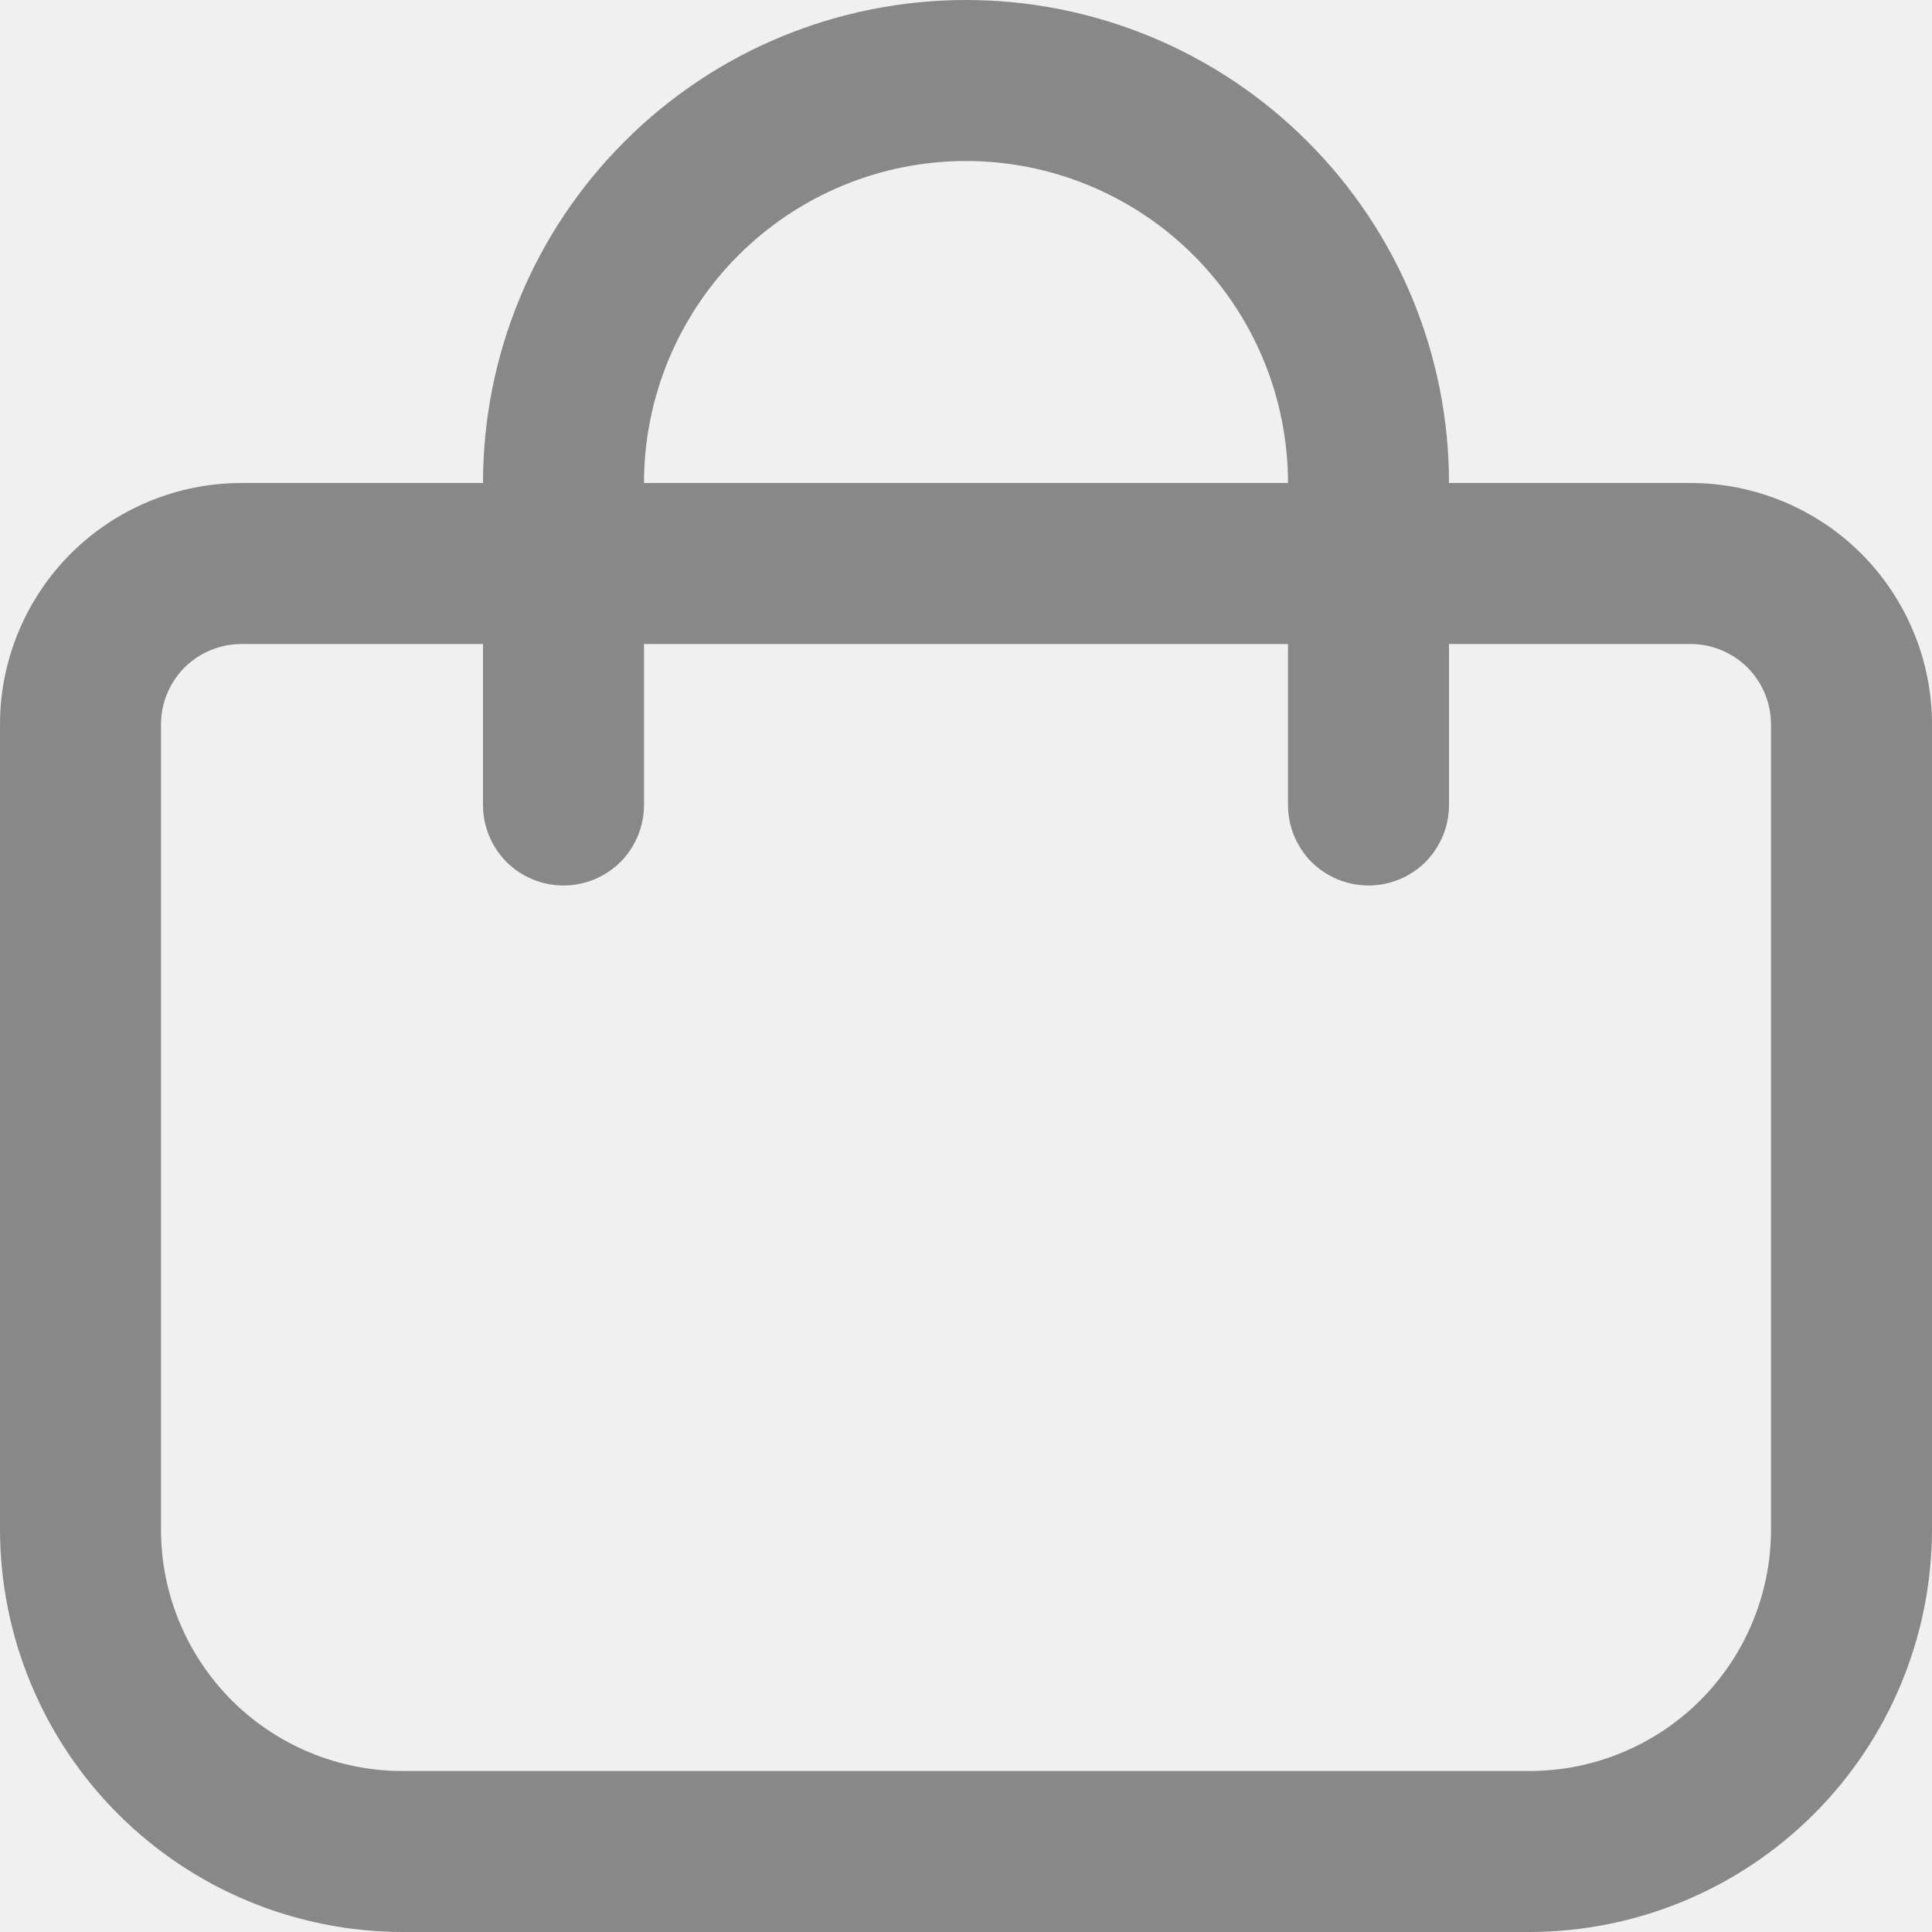
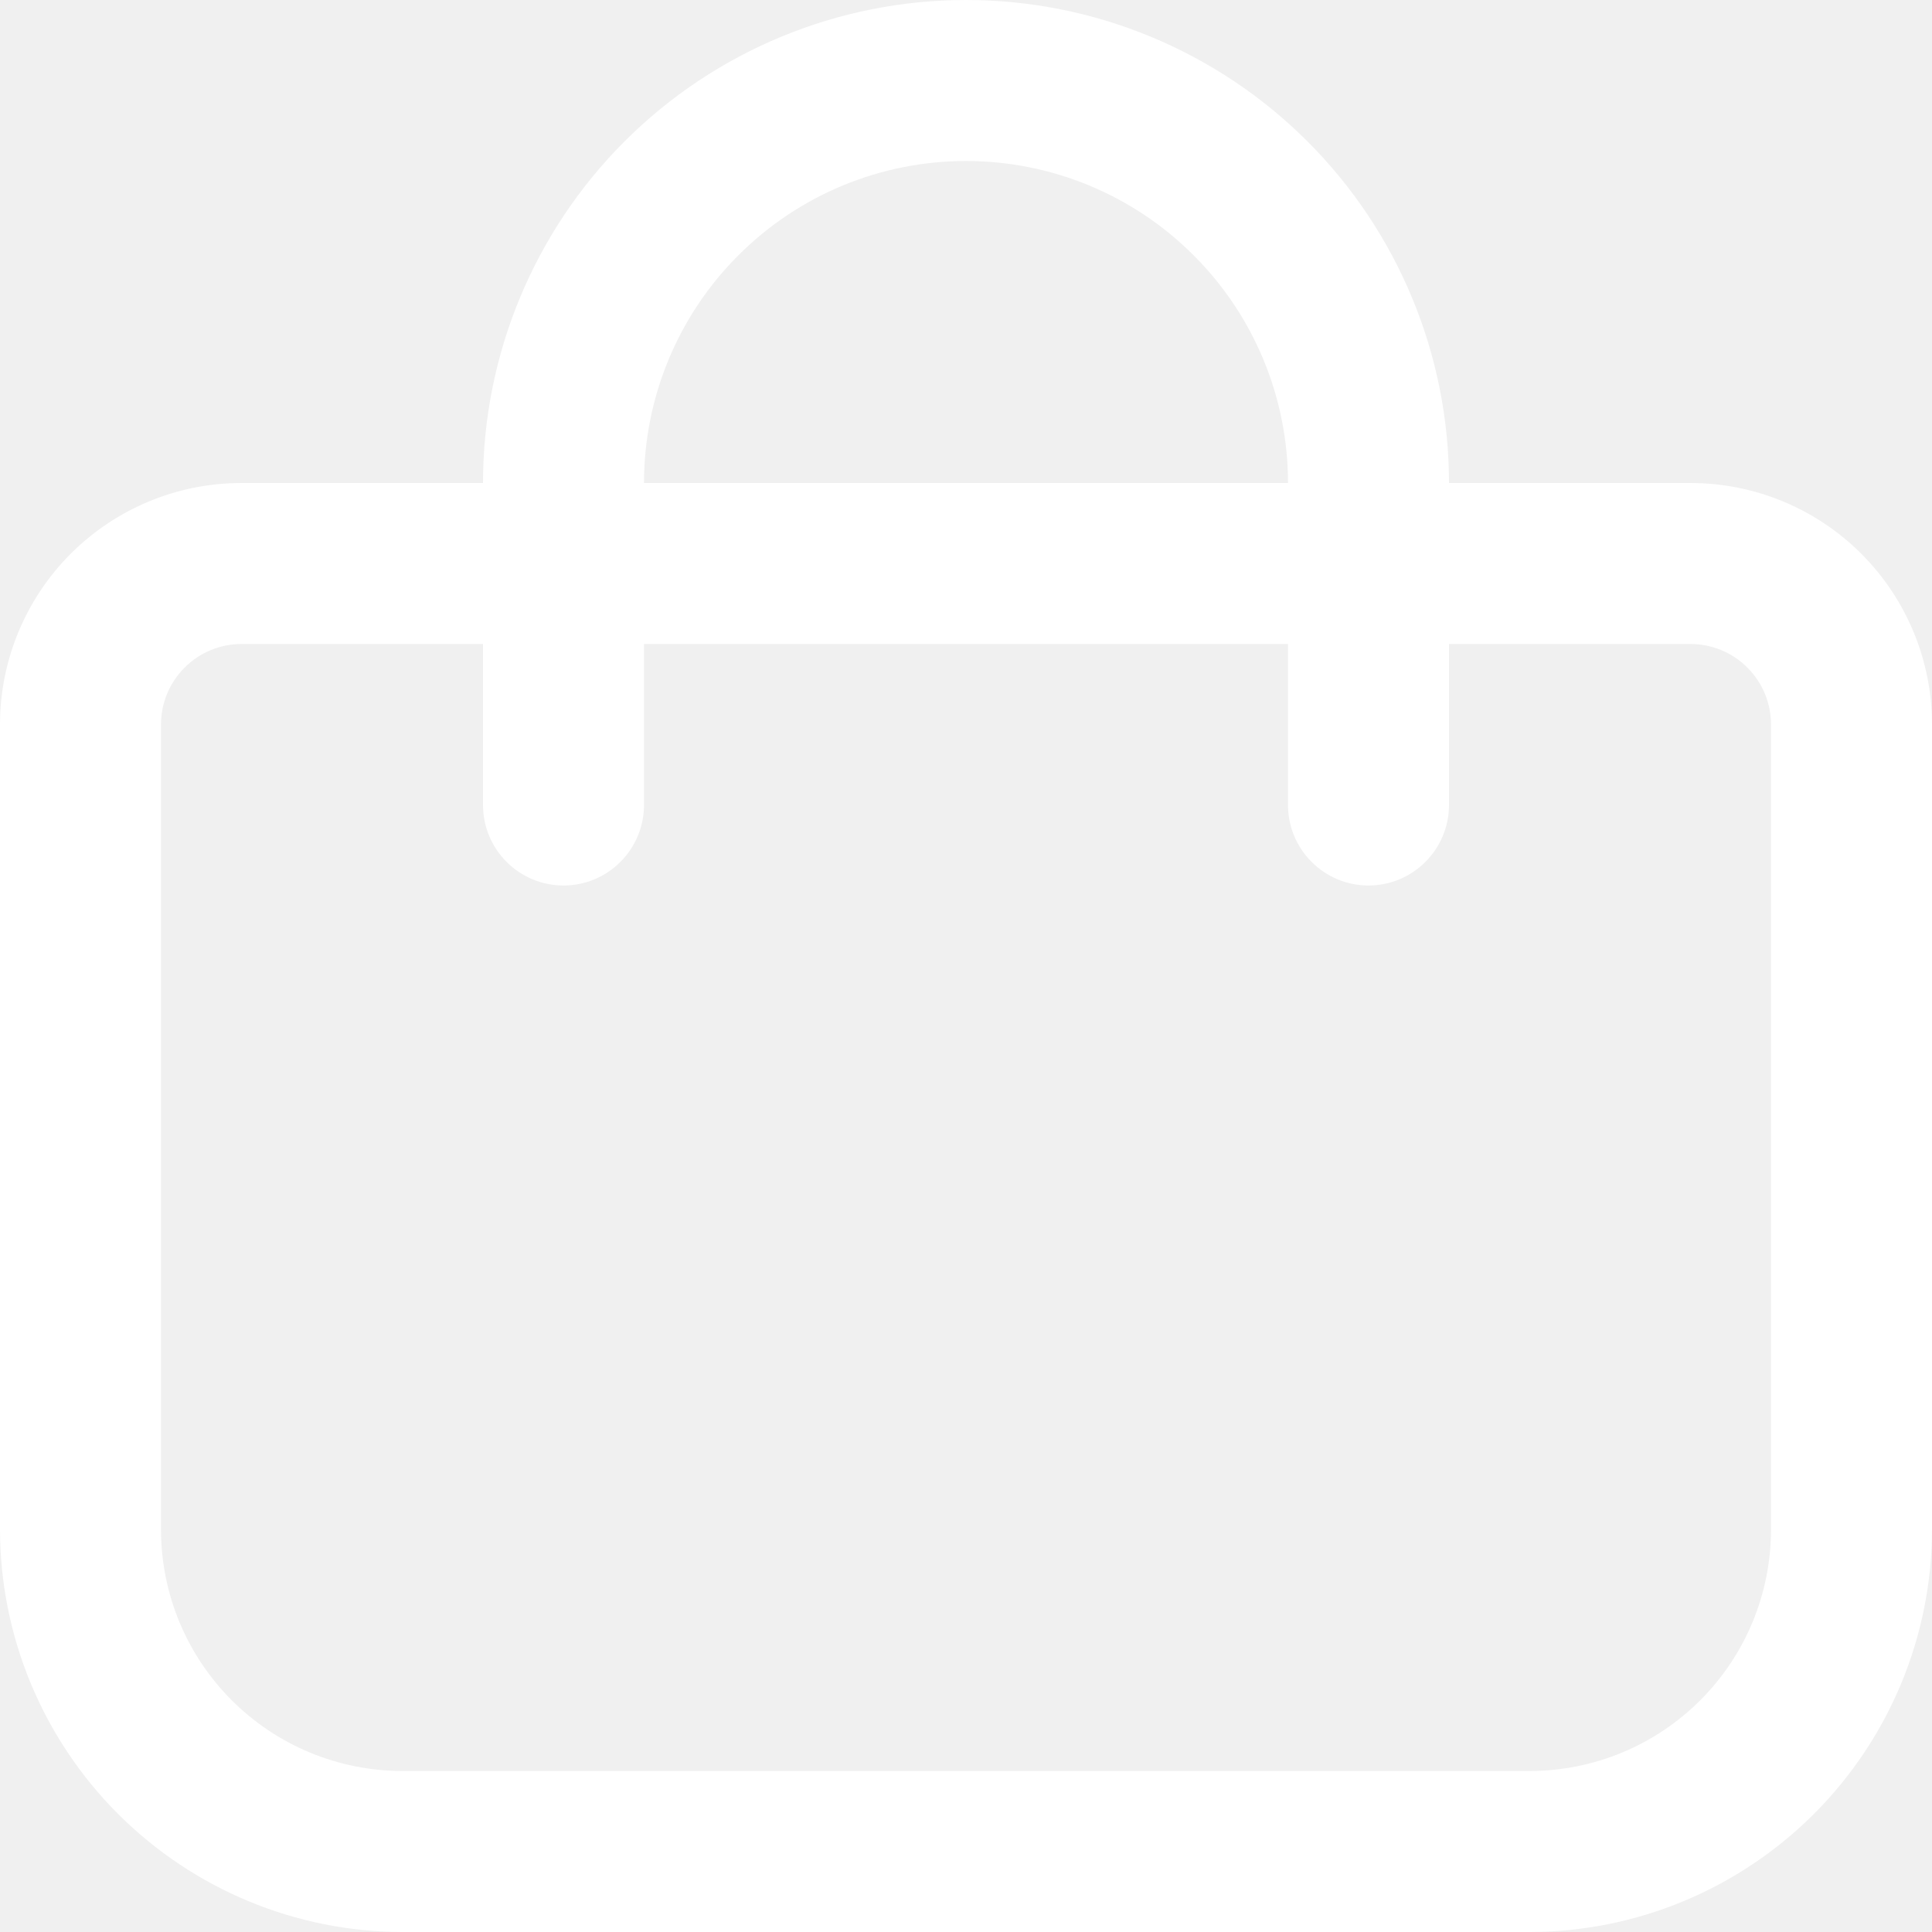
- <svg xmlns="http://www.w3.org/2000/svg" width="12" height="12" viewBox="0 0 12 12" fill="none">
-   <path d="M10.5 3H9C9 2.204 8.684 1.441 8.121 0.879C7.559 0.316 6.796 0 6 0C5.204 0 4.441 0.316 3.879 0.879C3.316 1.441 3 2.204 3 3H1.5C1.102 3 0.721 3.158 0.439 3.439C0.158 3.721 0 4.102 0 4.5L0 9.5C0.001 10.163 0.264 10.798 0.733 11.267C1.202 11.736 1.837 11.999 2.5 12H9.5C10.163 11.999 10.798 11.736 11.267 11.267C11.736 10.798 11.999 10.163 12 9.5V4.5C12 4.102 11.842 3.721 11.561 3.439C11.279 3.158 10.898 3 10.5 3ZM6 1C6.53 1 7.039 1.211 7.414 1.586C7.789 1.961 8 2.47 8 3H4C4 2.47 4.211 1.961 4.586 1.586C4.961 1.211 5.47 1 6 1ZM11 9.5C11 9.898 10.842 10.279 10.561 10.561C10.279 10.842 9.898 11 9.5 11H2.5C2.102 11 1.721 10.842 1.439 10.561C1.158 10.279 1 9.898 1 9.5V4.5C1 4.367 1.053 4.24 1.146 4.146C1.24 4.053 1.367 4 1.5 4H3V5C3 5.133 3.053 5.26 3.146 5.354C3.24 5.447 3.367 5.5 3.5 5.5C3.633 5.5 3.76 5.447 3.854 5.354C3.947 5.26 4 5.133 4 5V4H8V5C8 5.133 8.053 5.26 8.146 5.354C8.24 5.447 8.367 5.5 8.5 5.5C8.633 5.5 8.76 5.447 8.854 5.354C8.947 5.26 9 5.133 9 5V4H10.5C10.633 4 10.76 4.053 10.854 4.146C10.947 4.24 11 4.367 11 4.5V9.5Z" fill="#888888" />
+ <svg xmlns="http://www.w3.org/2000/svg" width="18" height="18" viewBox="0 0 18 18" fill="none">
+   <path d="M15.75 4.5H13.5C13.5 3.307 13.026 2.162 12.182 1.318C11.338 0.474 10.194 0 9 0C7.807 0 6.662 0.474 5.818 1.318C4.974 2.162 4.5 3.307 4.5 4.5H2.25C1.653 4.5 1.081 4.737 0.659 5.159C0.237 5.581 0 6.153 0 6.75L0 14.25C0.001 15.244 0.397 16.197 1.1 16.9C1.803 17.603 2.756 17.999 3.75 18H14.25C15.244 17.999 16.197 17.603 16.9 16.9C17.603 16.197 17.999 15.244 18 14.25V6.75C18 6.153 17.763 5.581 17.341 5.159C16.919 4.737 16.347 4.5 15.75 4.5ZM9 1.5C9.796 1.5 10.559 1.816 11.121 2.379C11.684 2.941 12 3.704 12 4.5H6C6 3.704 6.316 2.941 6.879 2.379C7.441 1.816 8.204 1.5 9 1.5ZM16.5 14.25C16.5 14.847 16.263 15.419 15.841 15.841C15.419 16.263 14.847 16.5 14.25 16.5H3.75C3.153 16.5 2.581 16.263 2.159 15.841C1.737 15.419 1.5 14.847 1.5 14.25V6.75C1.5 6.551 1.579 6.36 1.72 6.22C1.86 6.079 2.051 6 2.25 6H4.5V7.5C4.5 7.699 4.579 7.89 4.72 8.03C4.86 8.171 5.051 8.25 5.25 8.25C5.449 8.25 5.64 8.171 5.78 8.03C5.921 7.89 6 7.699 6 7.5V6H12V7.5C12 7.699 12.079 7.89 12.22 8.03C12.36 8.171 12.551 8.25 12.75 8.25C12.949 8.25 13.14 8.171 13.28 8.03C13.421 7.89 13.5 7.699 13.5 7.5V6H15.75C15.949 6 16.14 6.079 16.28 6.22C16.421 6.36 16.5 6.551 16.5 6.75V14.25Z" fill="white" />
</svg>
